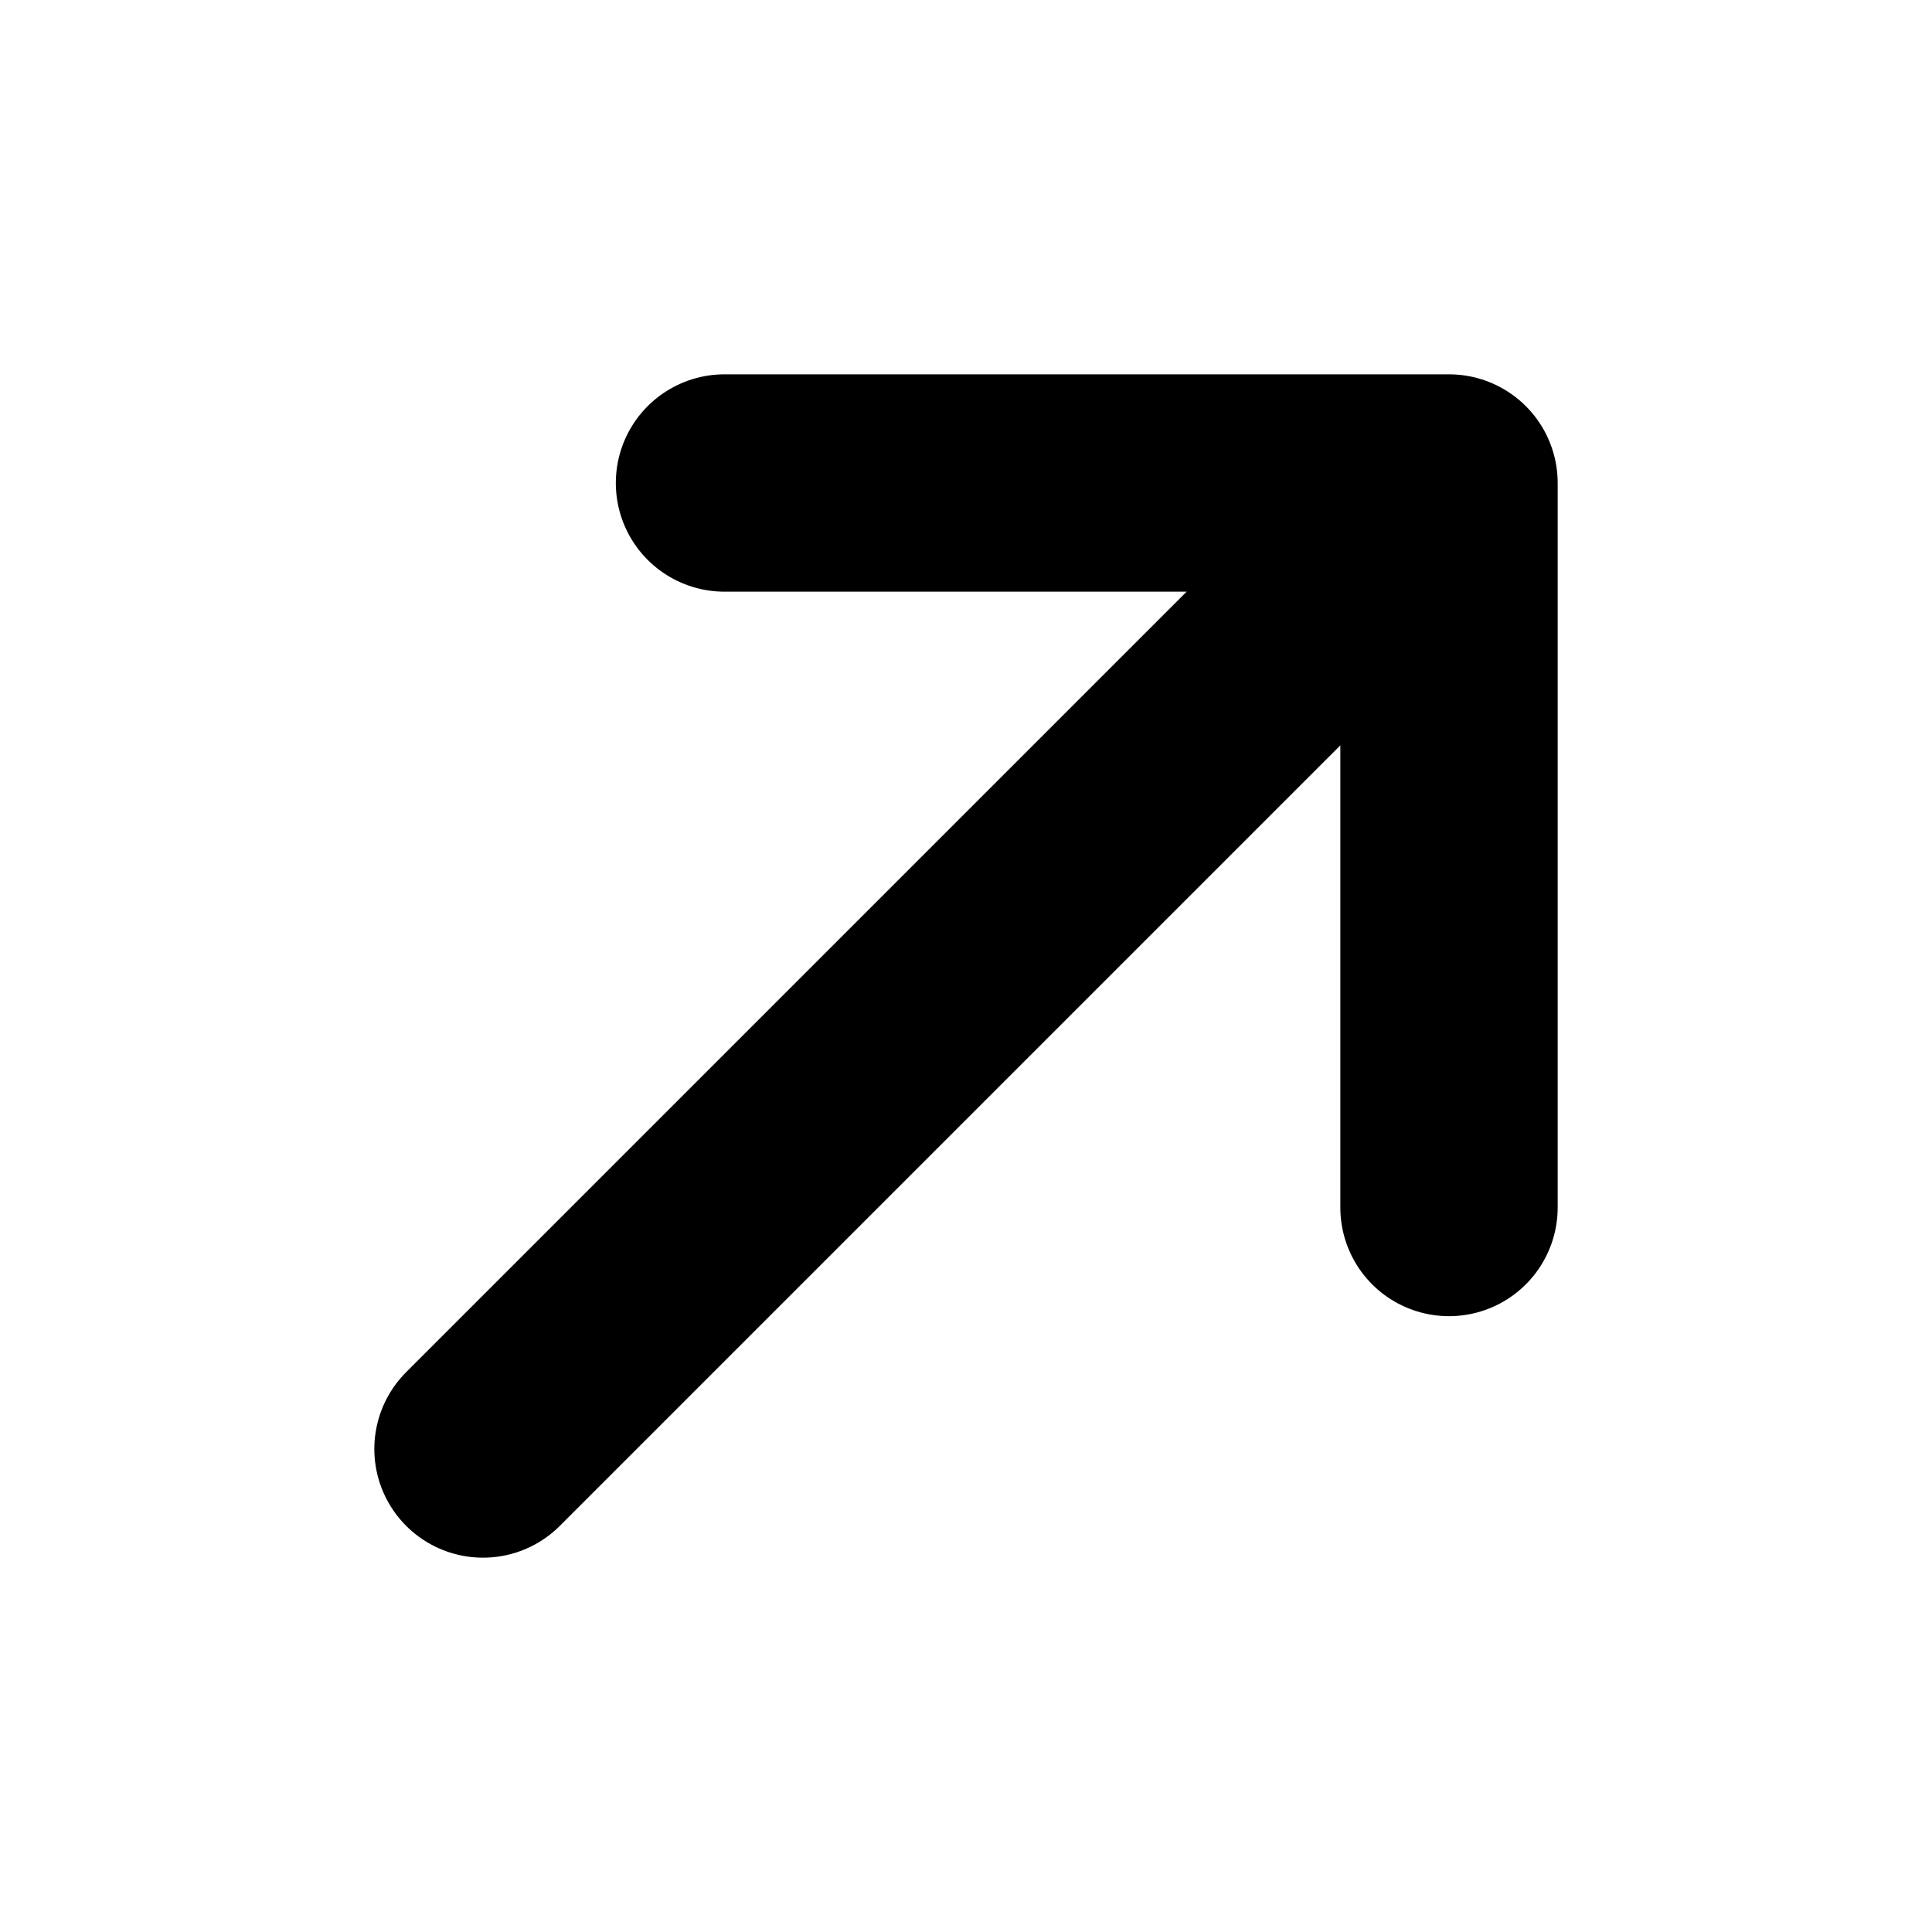
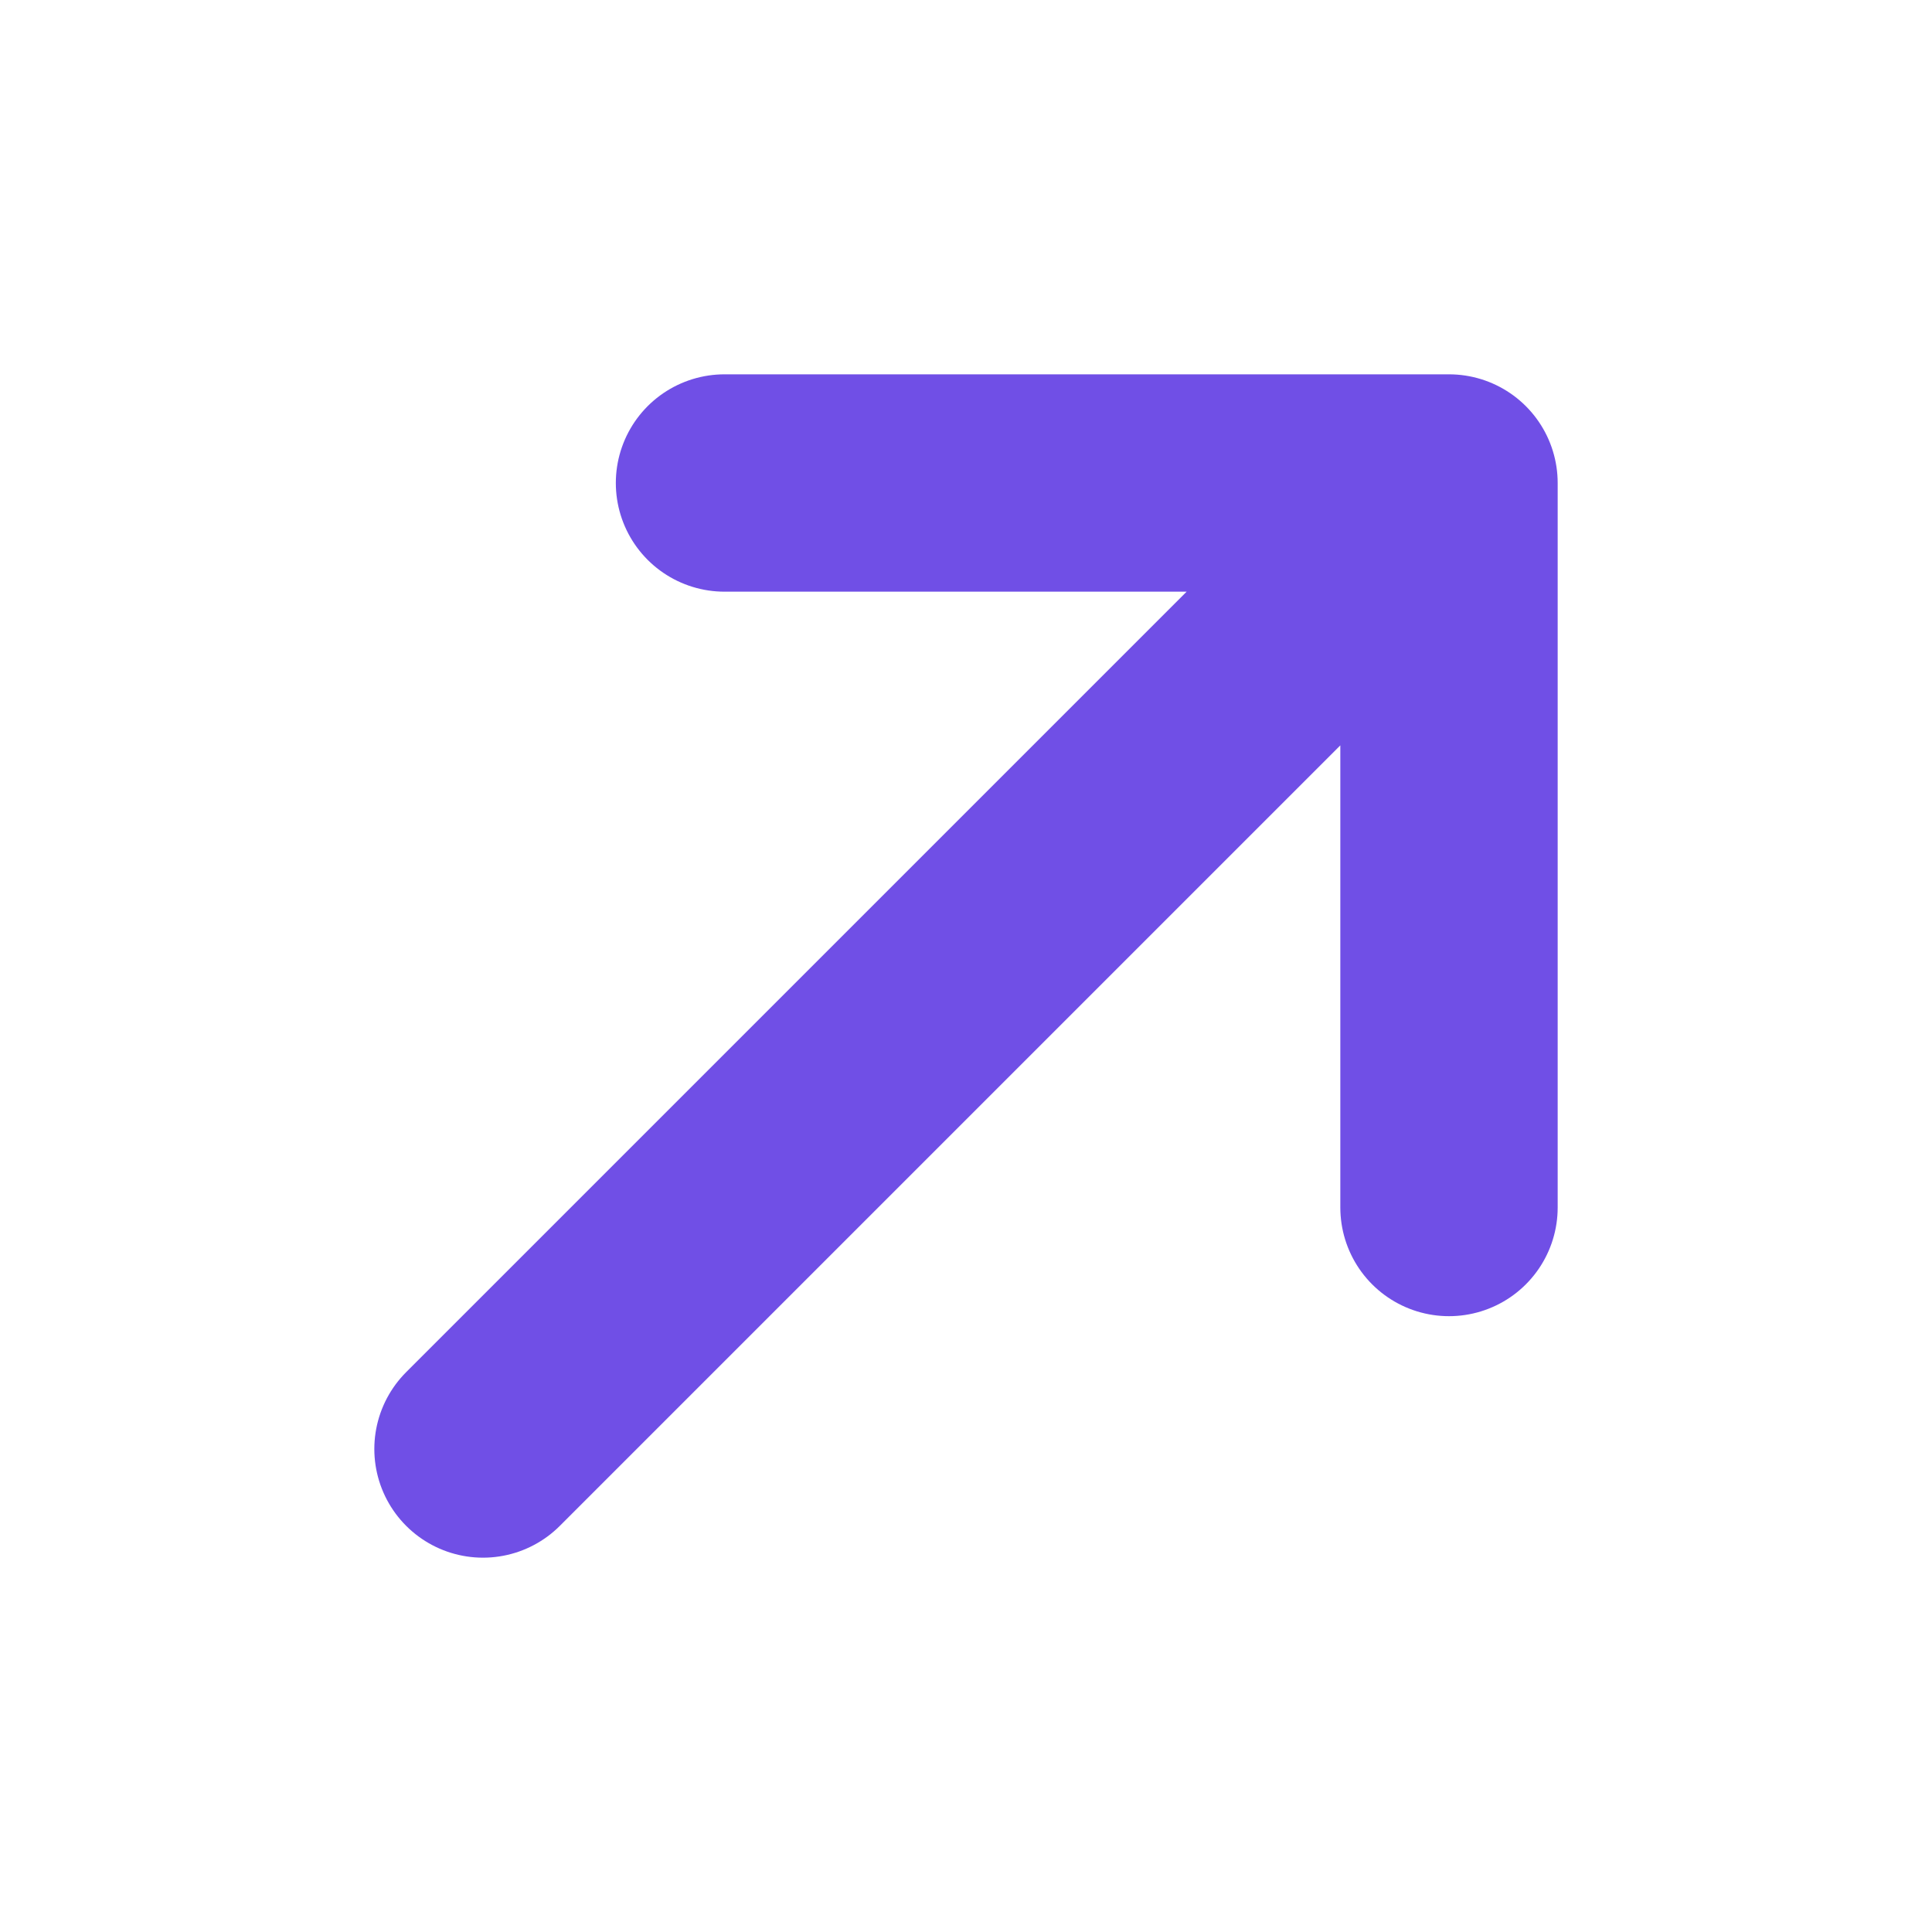
<svg xmlns="http://www.w3.org/2000/svg" width="16" height="16" viewBox="0 0 16 16" fill="none">
-   <path d="M4 12L12 4M12 4H6M12 4V10" stroke="currentColor" stroke-width="1.8" stroke-linecap="round" stroke-linejoin="round" />
+   <path d="M4 12L12 4M12 4H6M12 4V10" stroke="#704fe6" stroke-width="1.8" stroke-linecap="round" stroke-linejoin="round" />
</svg>
